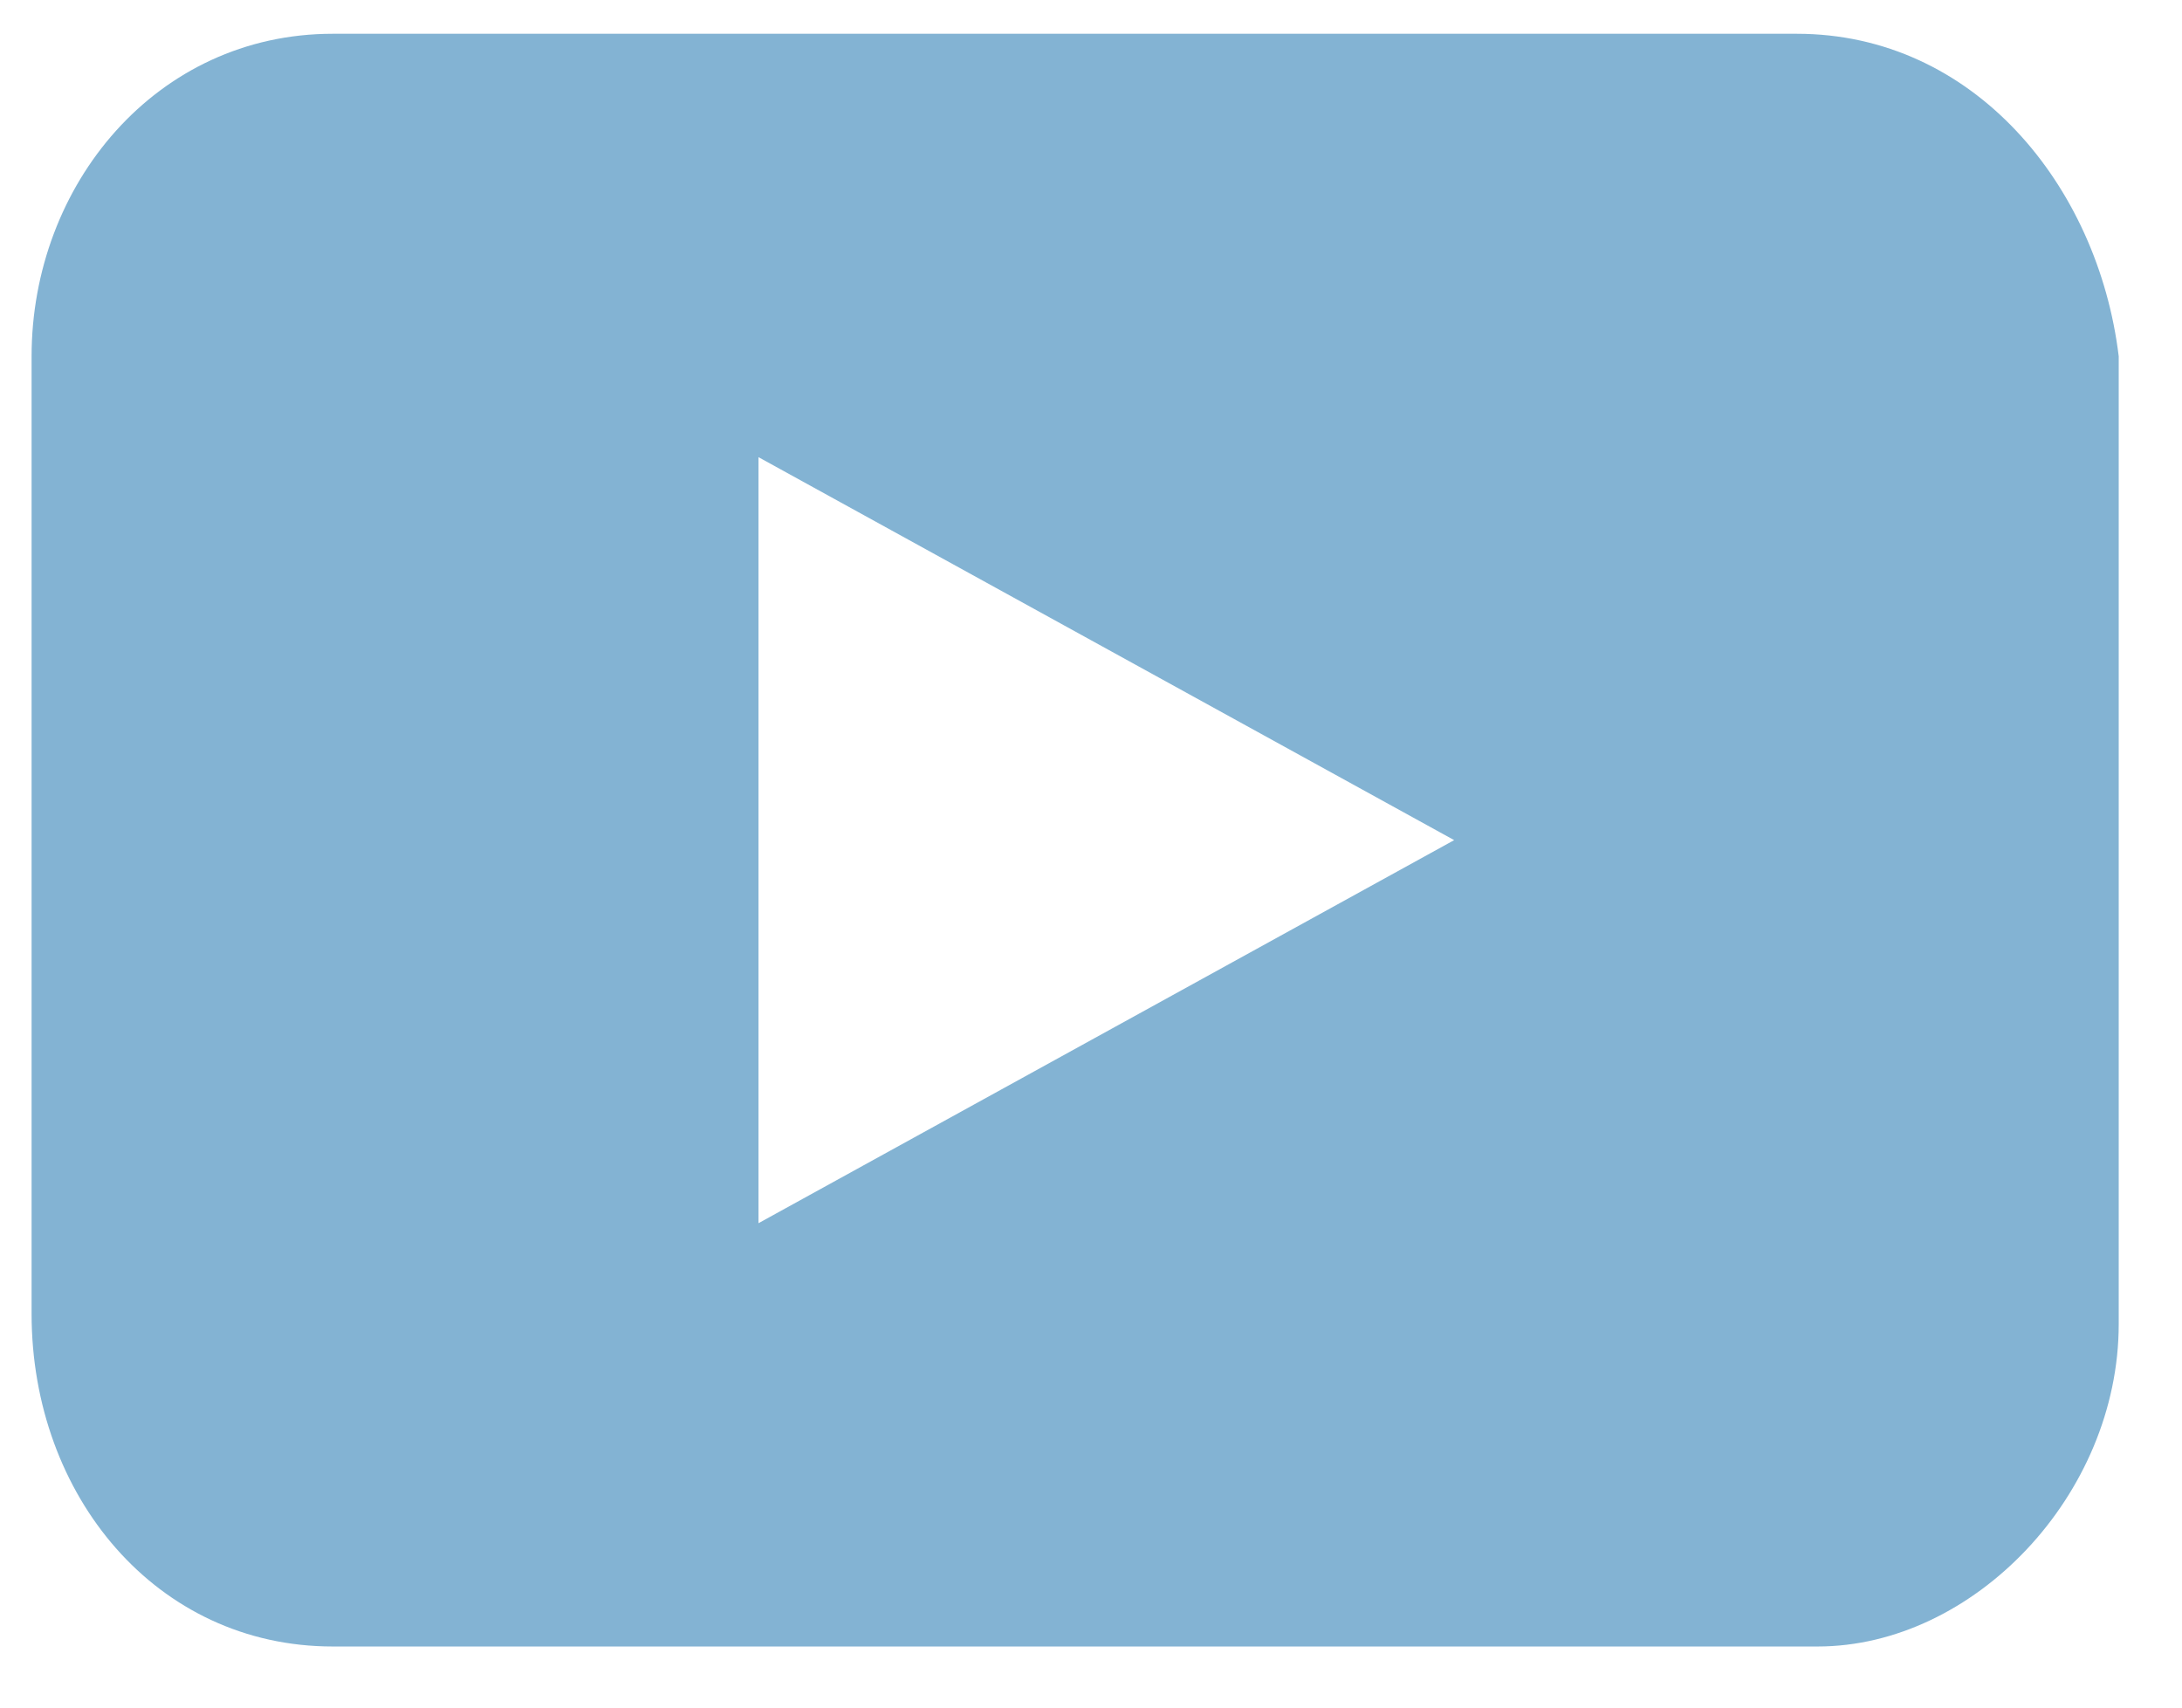
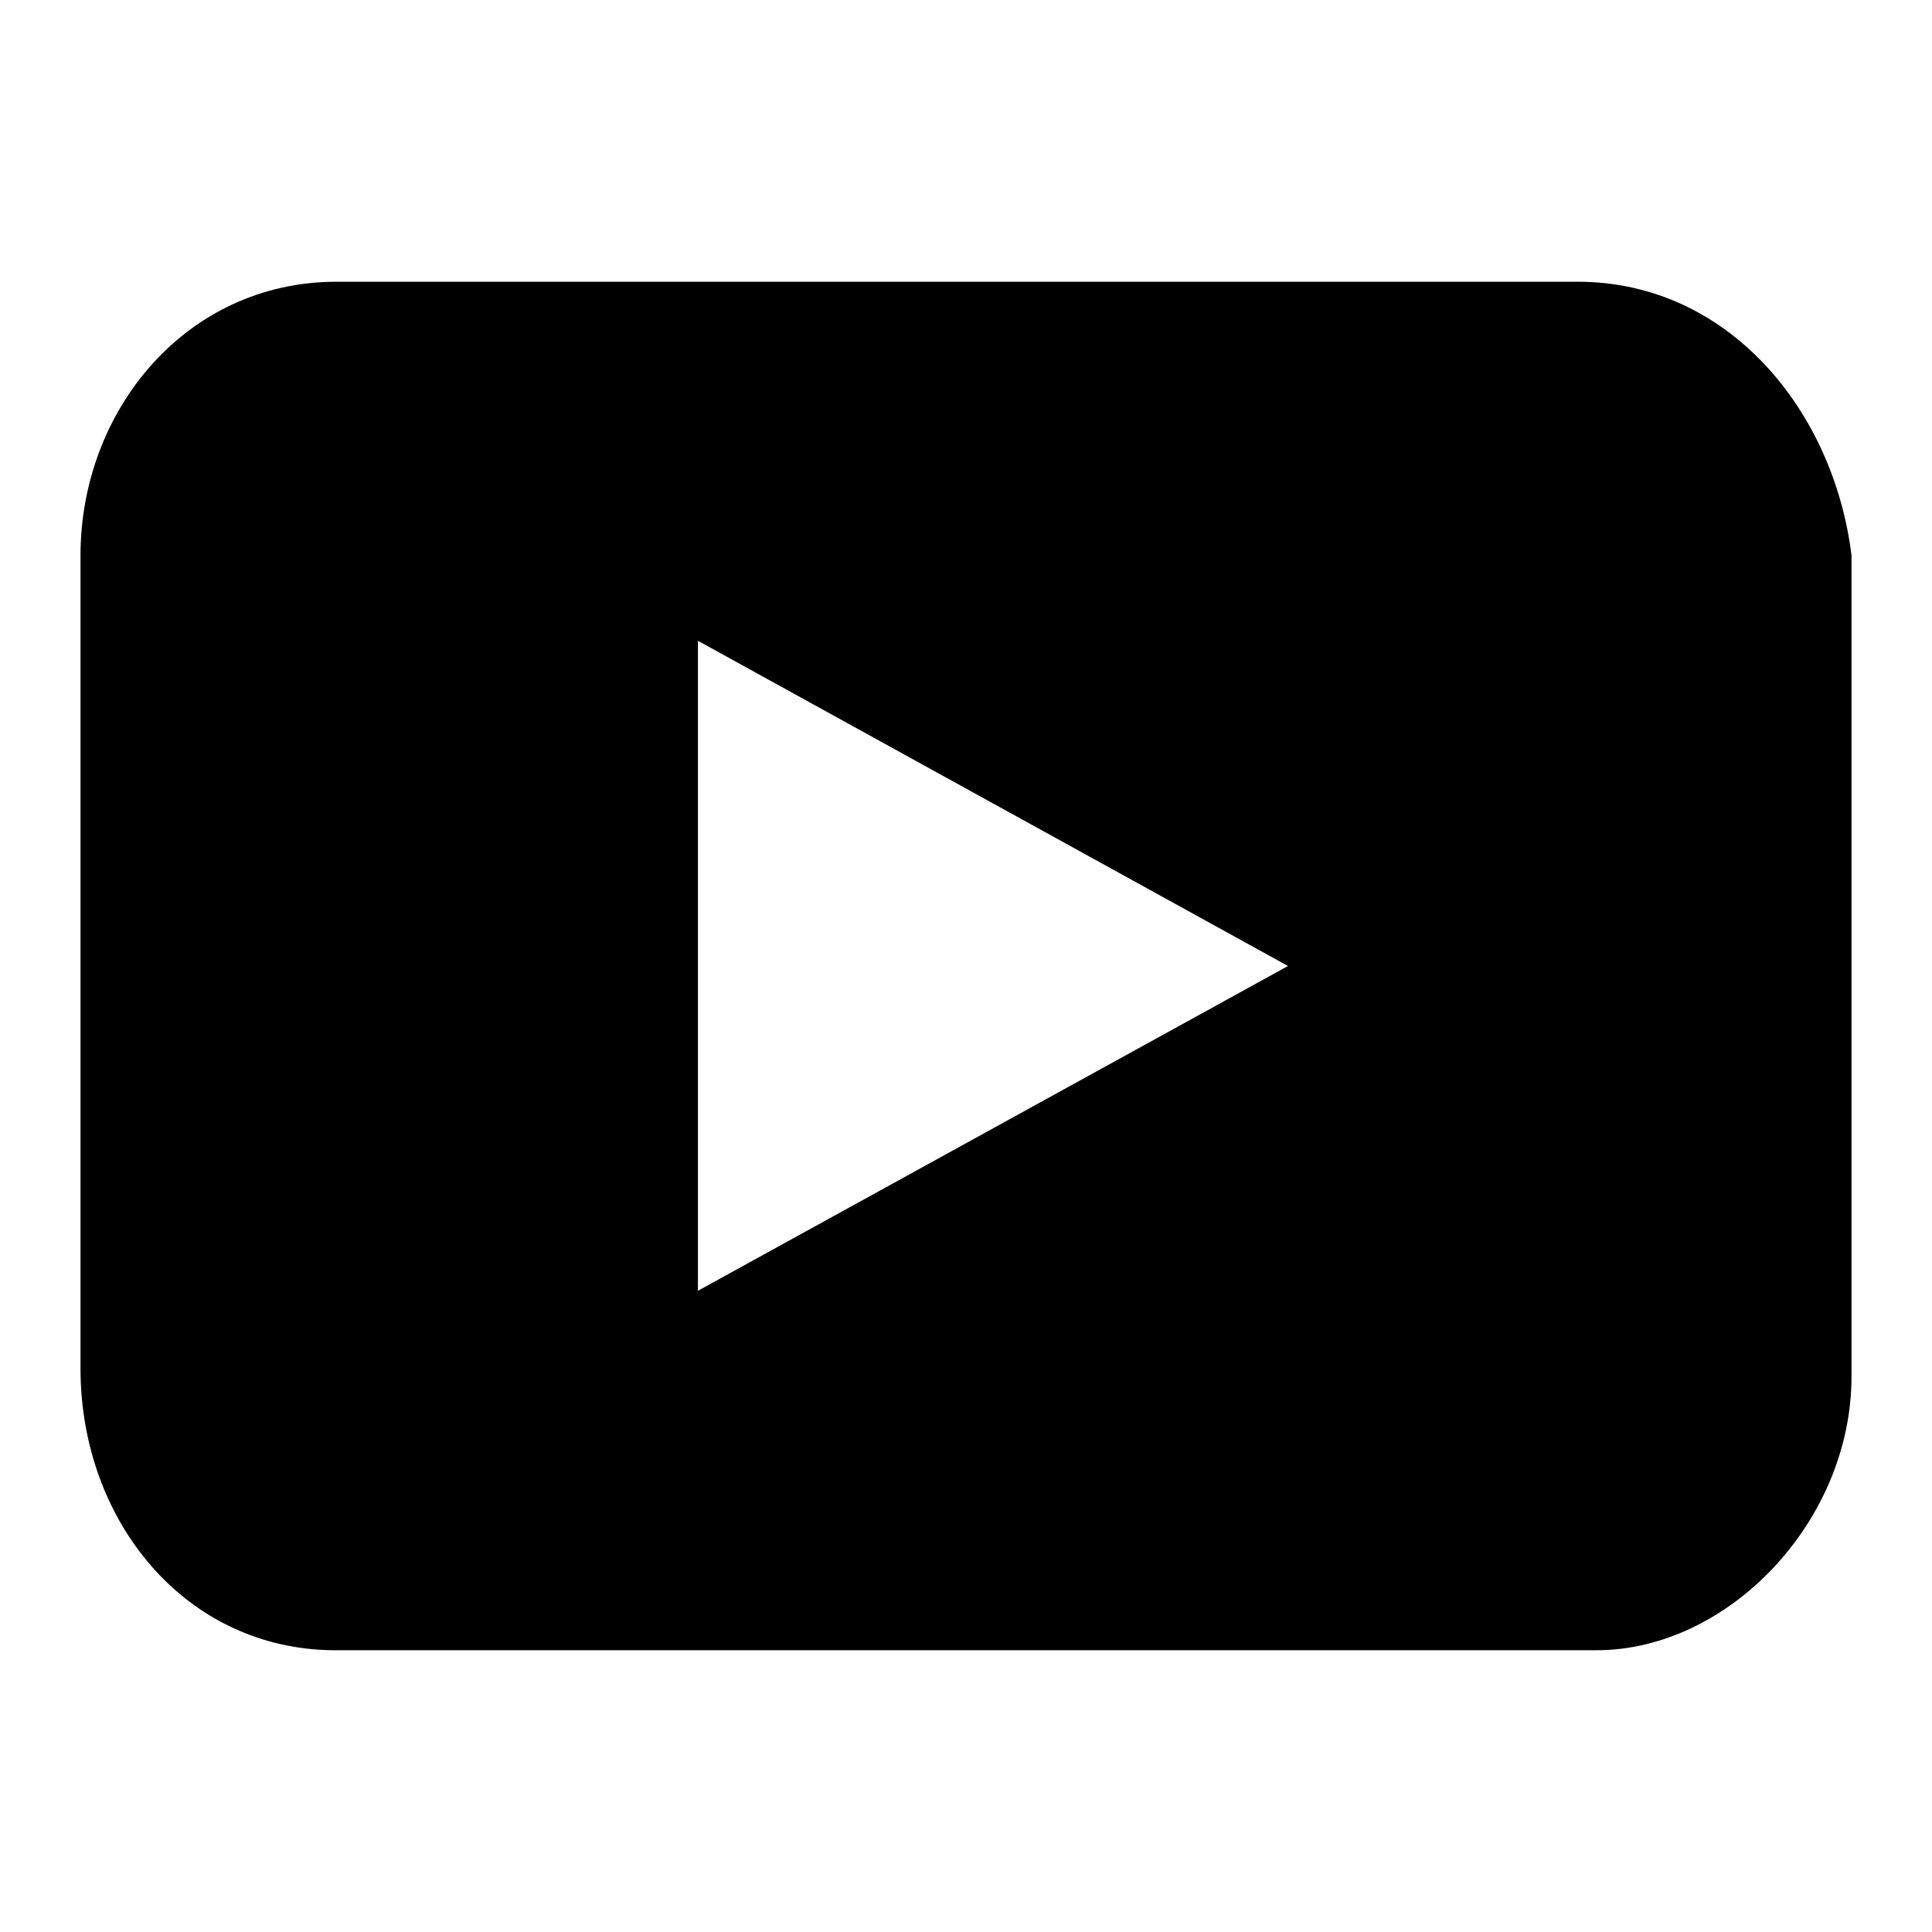
- <svg xmlns="http://www.w3.org/2000/svg" width="23" height="18" viewBox="0 0 23 18" fill="currentColor">
-   <path d="M18.94 0.356H3.507C1.647 0.356 0.333 1.95 0.333 3.756V13.85C0.333 15.763 1.647 17.356 3.507 17.356H19.159C20.801 17.356 22.333 15.763 22.333 13.956V3.756C22.114 1.95 20.801 0.356 18.94 0.356ZM7.995 12.894V4.819L15.328 8.856L7.995 12.894Z" fill="#83B3D3" />
+ <svg xmlns="http://www.w3.org/2000/svg" viewBox="0 0 24 24">
+   <path d="M19.6 3.5H4.18C2.31 3.5 1 5.1 1 6.9V17c0 1.9 1.31 3.5 3.17 3.5h15.66c1.64 0 3.17-1.6 3.17-3.4V6.9c-.22-1.8-1.53-3.4-3.4-3.4ZM8.67 16.04V7.96L16 12l-7.34 4.04Z" />
</svg>
